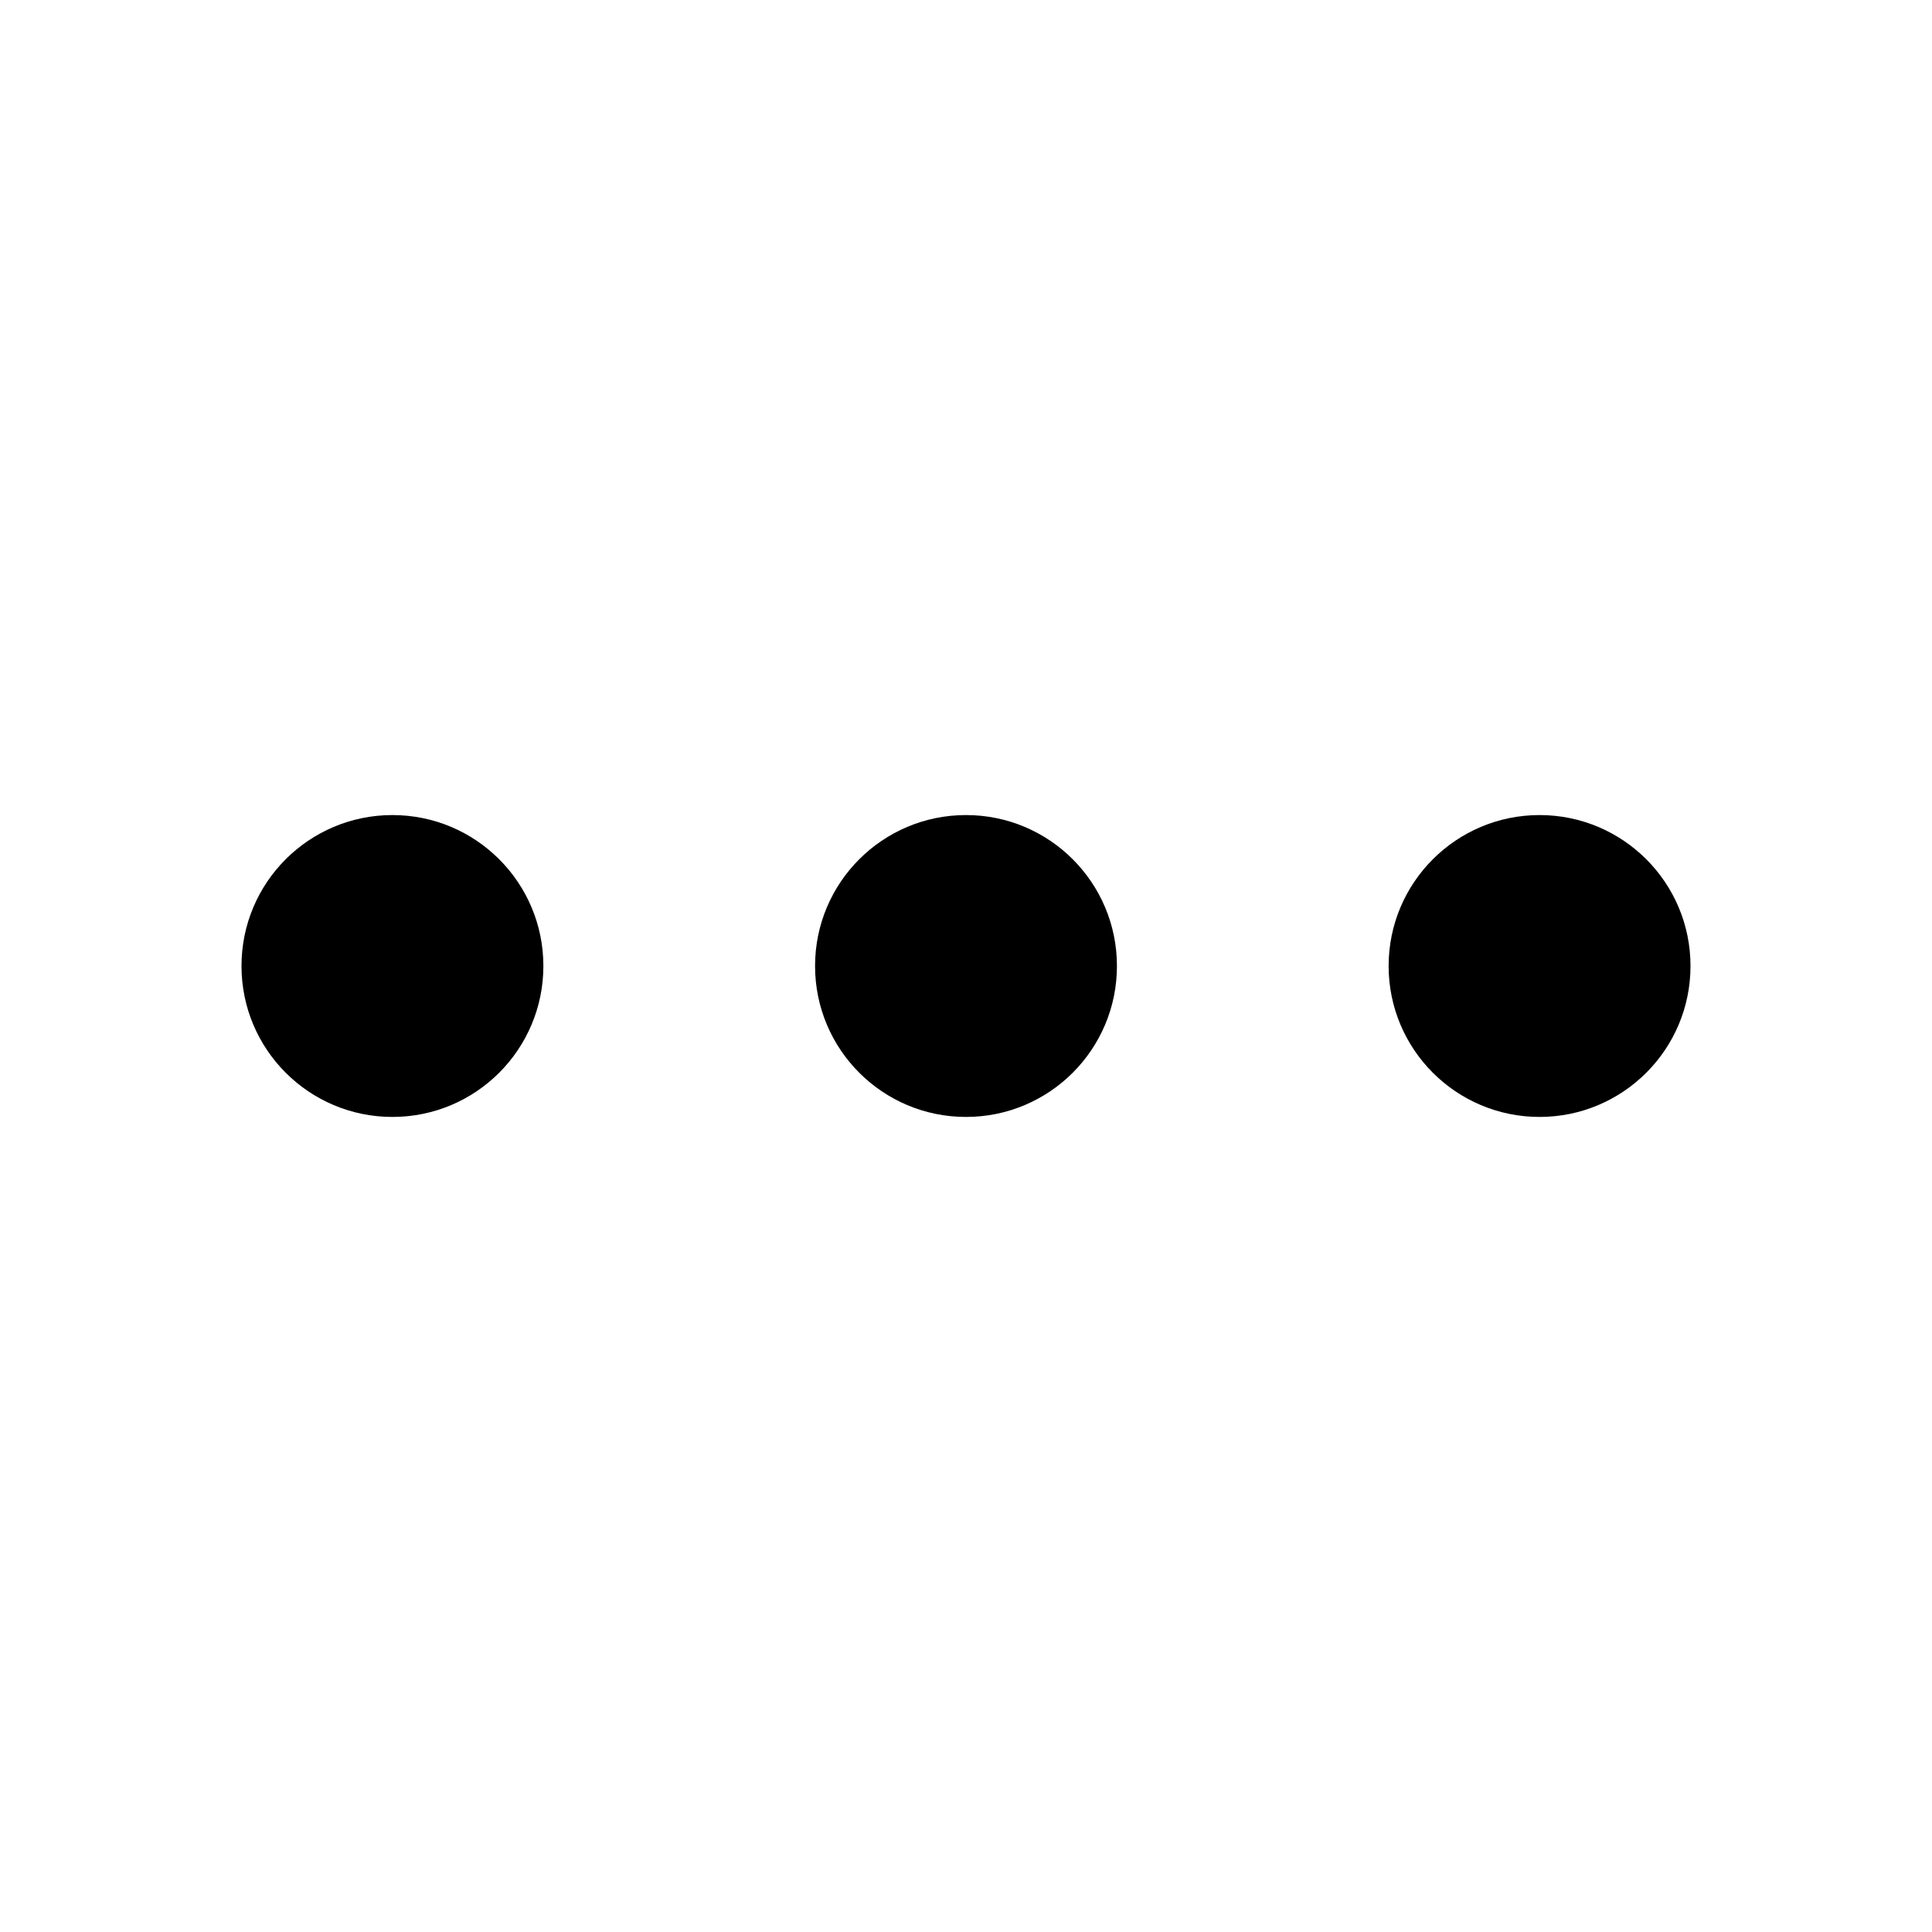
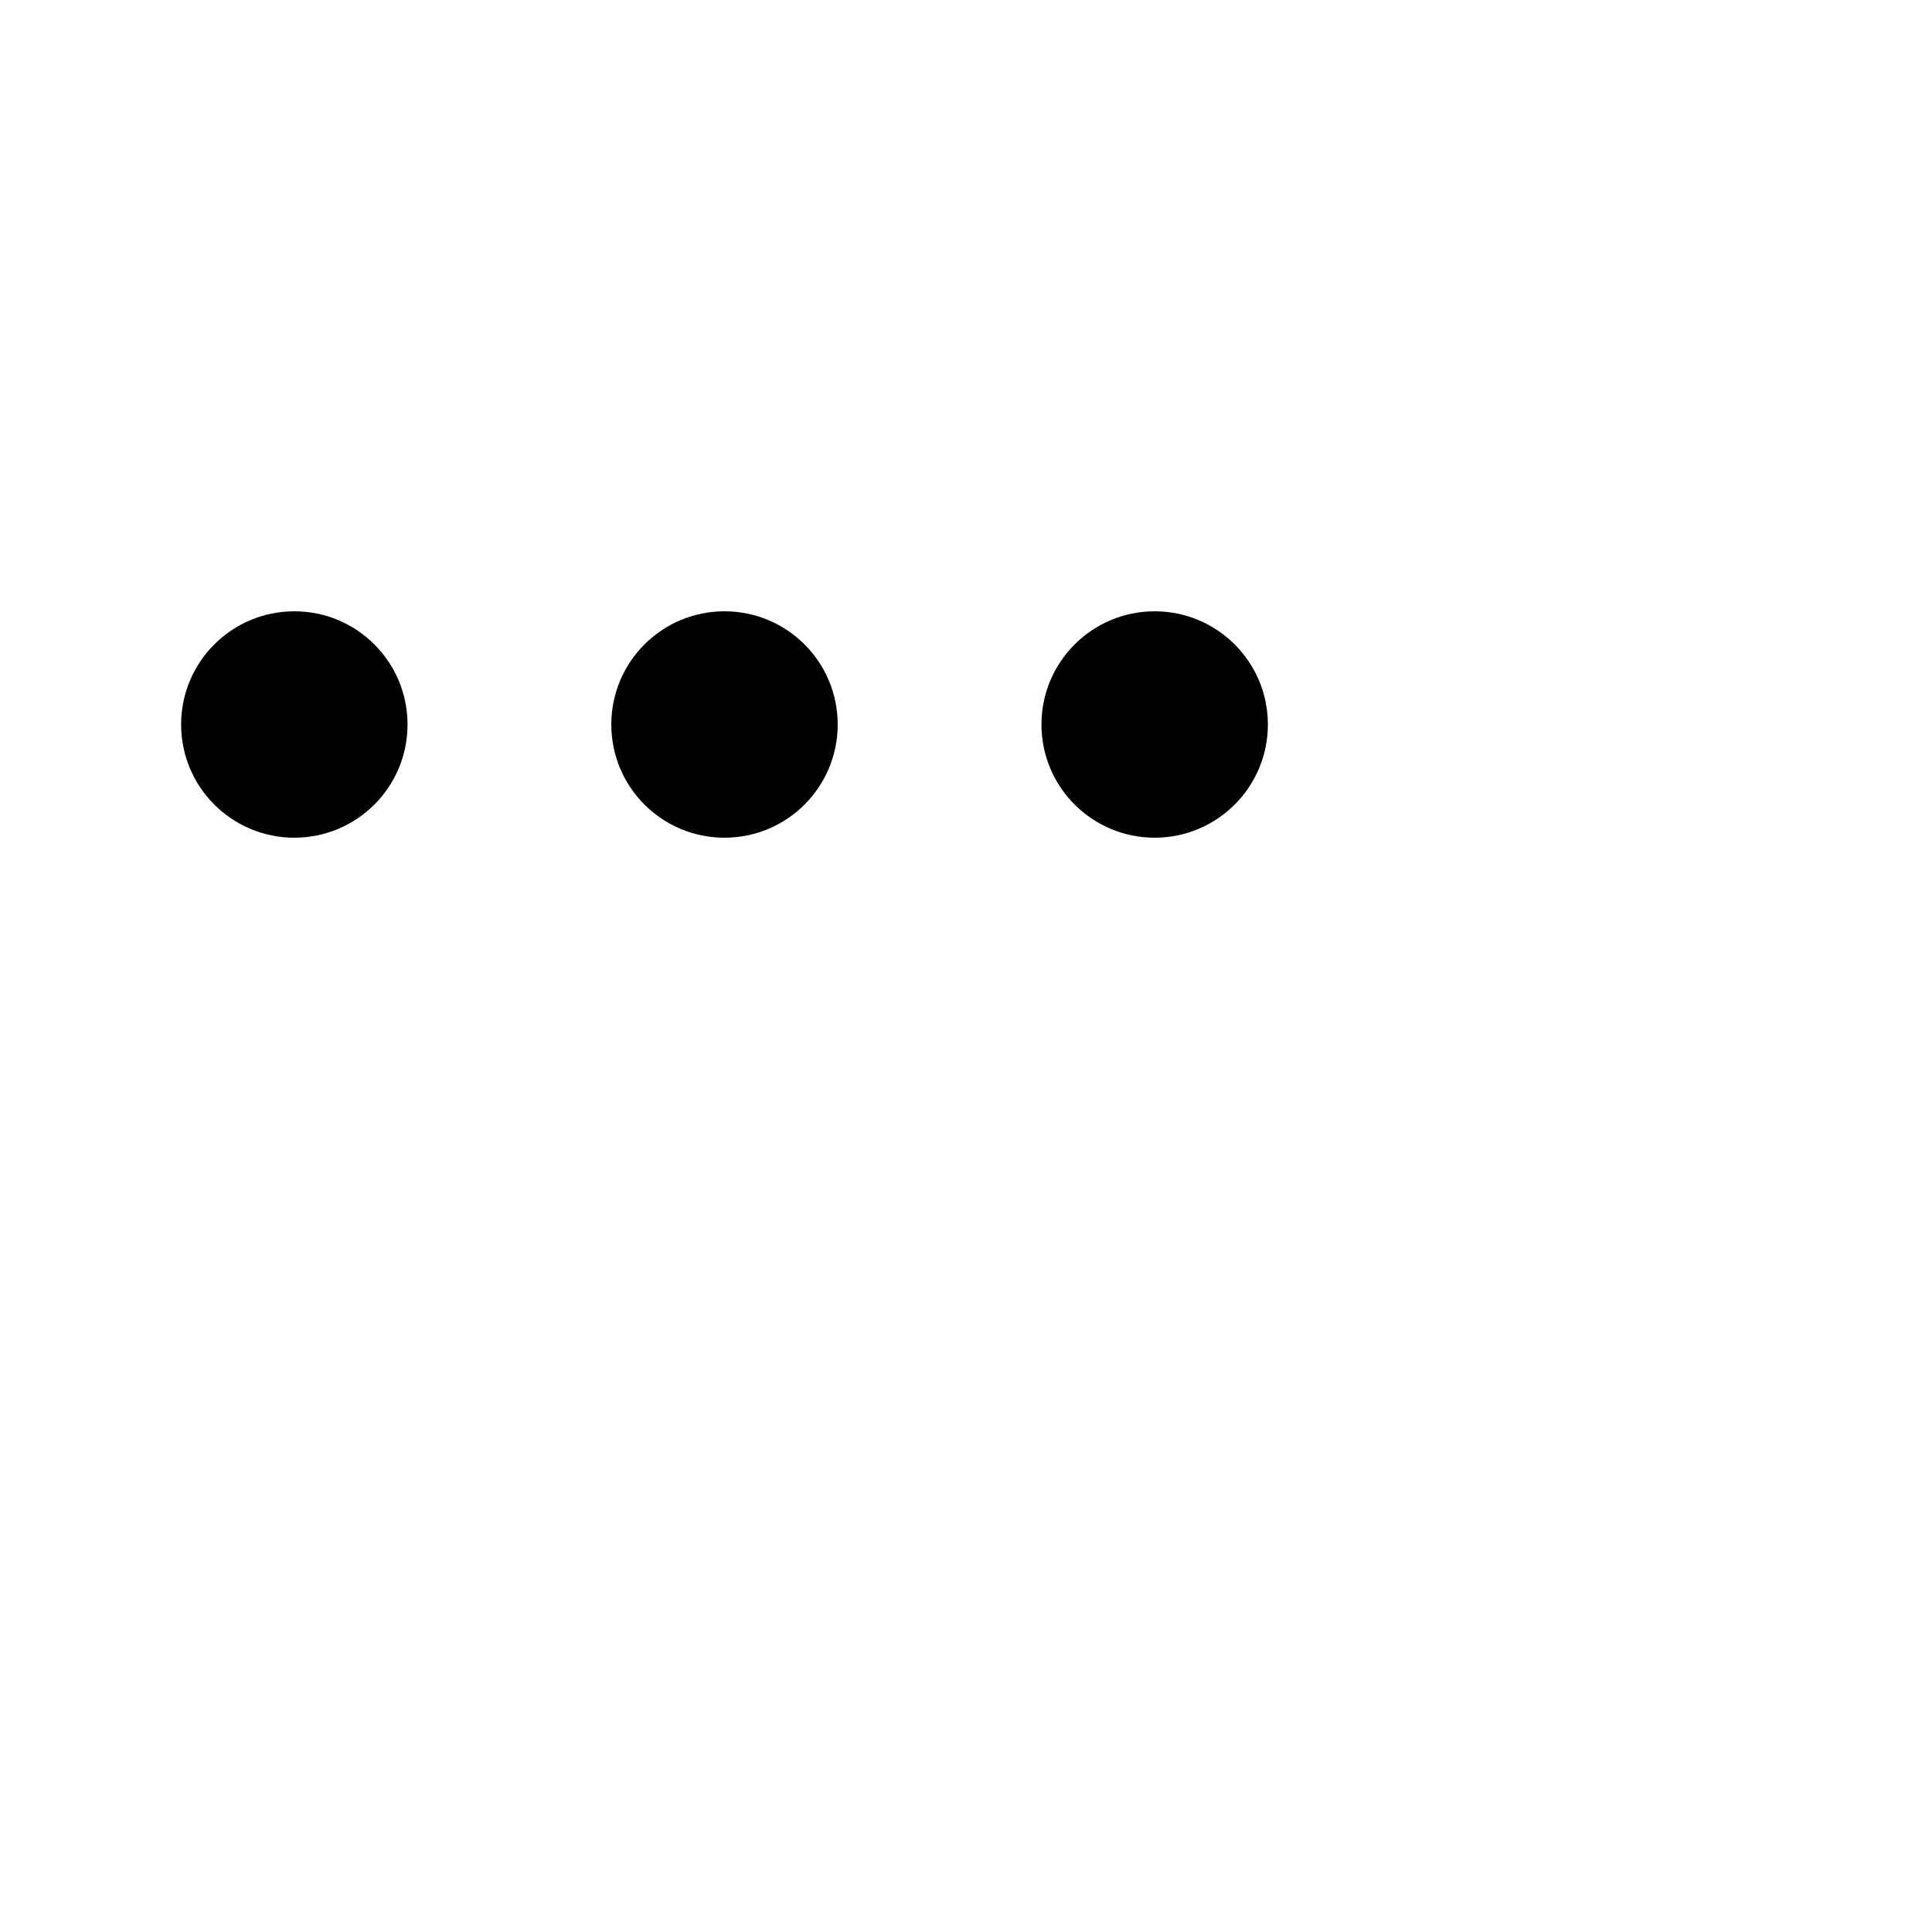
- <svg xmlns="http://www.w3.org/2000/svg" width="24" height="24" viewBox="0 0 24 24" fill="none">
-   <path d="M6.75 12C6.75 13.036 5.911 13.875 4.875 13.875C3.839 13.875 3 13.036 3 12C3 10.964 3.839 10.125 4.875 10.125C5.911 10.125 6.75 10.964 6.75 12Z" fill="black" />
-   <path d="M13.875 12C13.875 13.036 13.036 13.875 12 13.875C10.964 13.875 10.125 13.036 10.125 12C10.125 10.964 10.964 10.125 12 10.125C13.036 10.125 13.875 10.964 13.875 12Z" fill="black" />
-   <path d="M19.125 13.875C20.16 13.875 21 13.036 21 12C21 10.964 20.16 10.125 19.125 10.125C18.09 10.125 17.25 10.964 17.25 12C17.25 13.036 18.09 13.875 19.125 13.875Z" fill="black" />
+ <svg xmlns="http://www.w3.org/2000/svg" viewBox="0 0 32 32">
+   <path d="M6.75 12C6.75 13.036 5.911 13.875 4.875 13.875C3.839 13.875 3 13.036 3 12C3 10.964 3.839 10.125 4.875 10.125C5.911 10.125 6.75 10.964 6.75 12Z" />
+   <path d="M13.875 12C13.875 13.036 13.036 13.875 12 13.875C10.964 13.875 10.125 13.036 10.125 12C10.125 10.964 10.964 10.125 12 10.125C13.036 10.125 13.875 10.964 13.875 12Z" />
+   <path d="M19.125 13.875C20.16 13.875 21 13.036 21 12C21 10.964 20.16 10.125 19.125 10.125C18.09 10.125 17.25 10.964 17.25 12C17.25 13.036 18.09 13.875 19.125 13.875Z" />
</svg>
